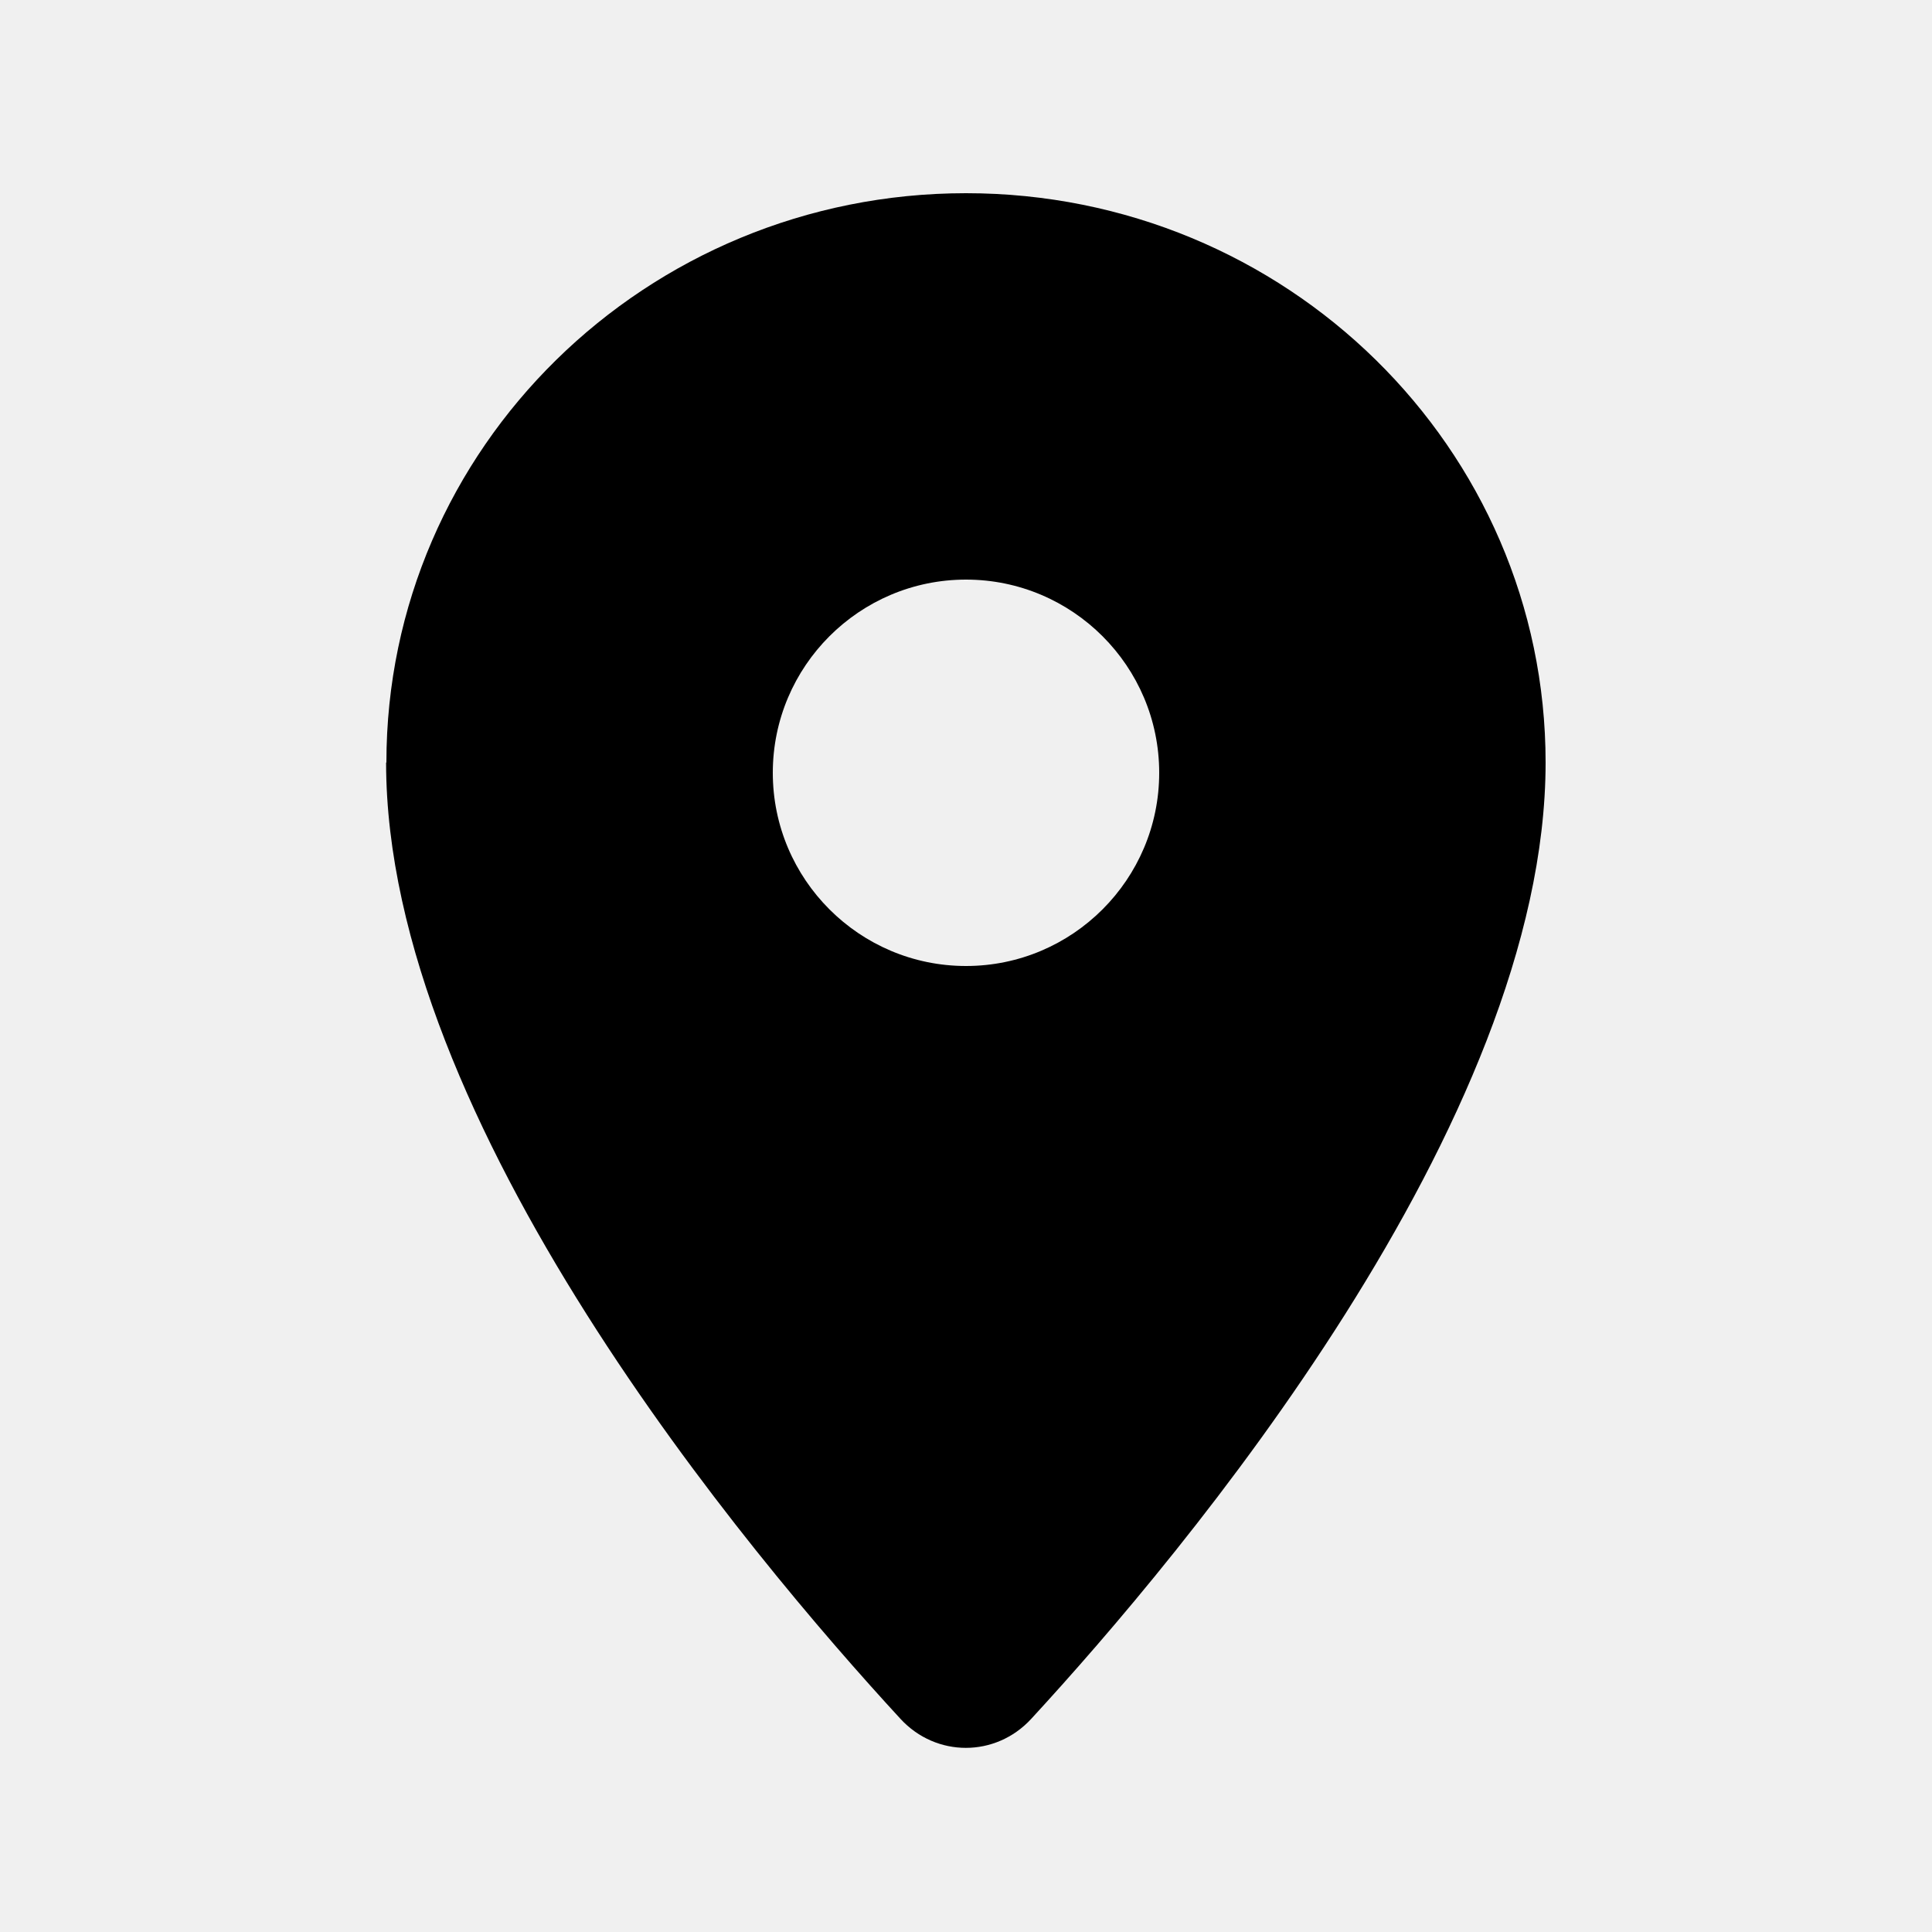
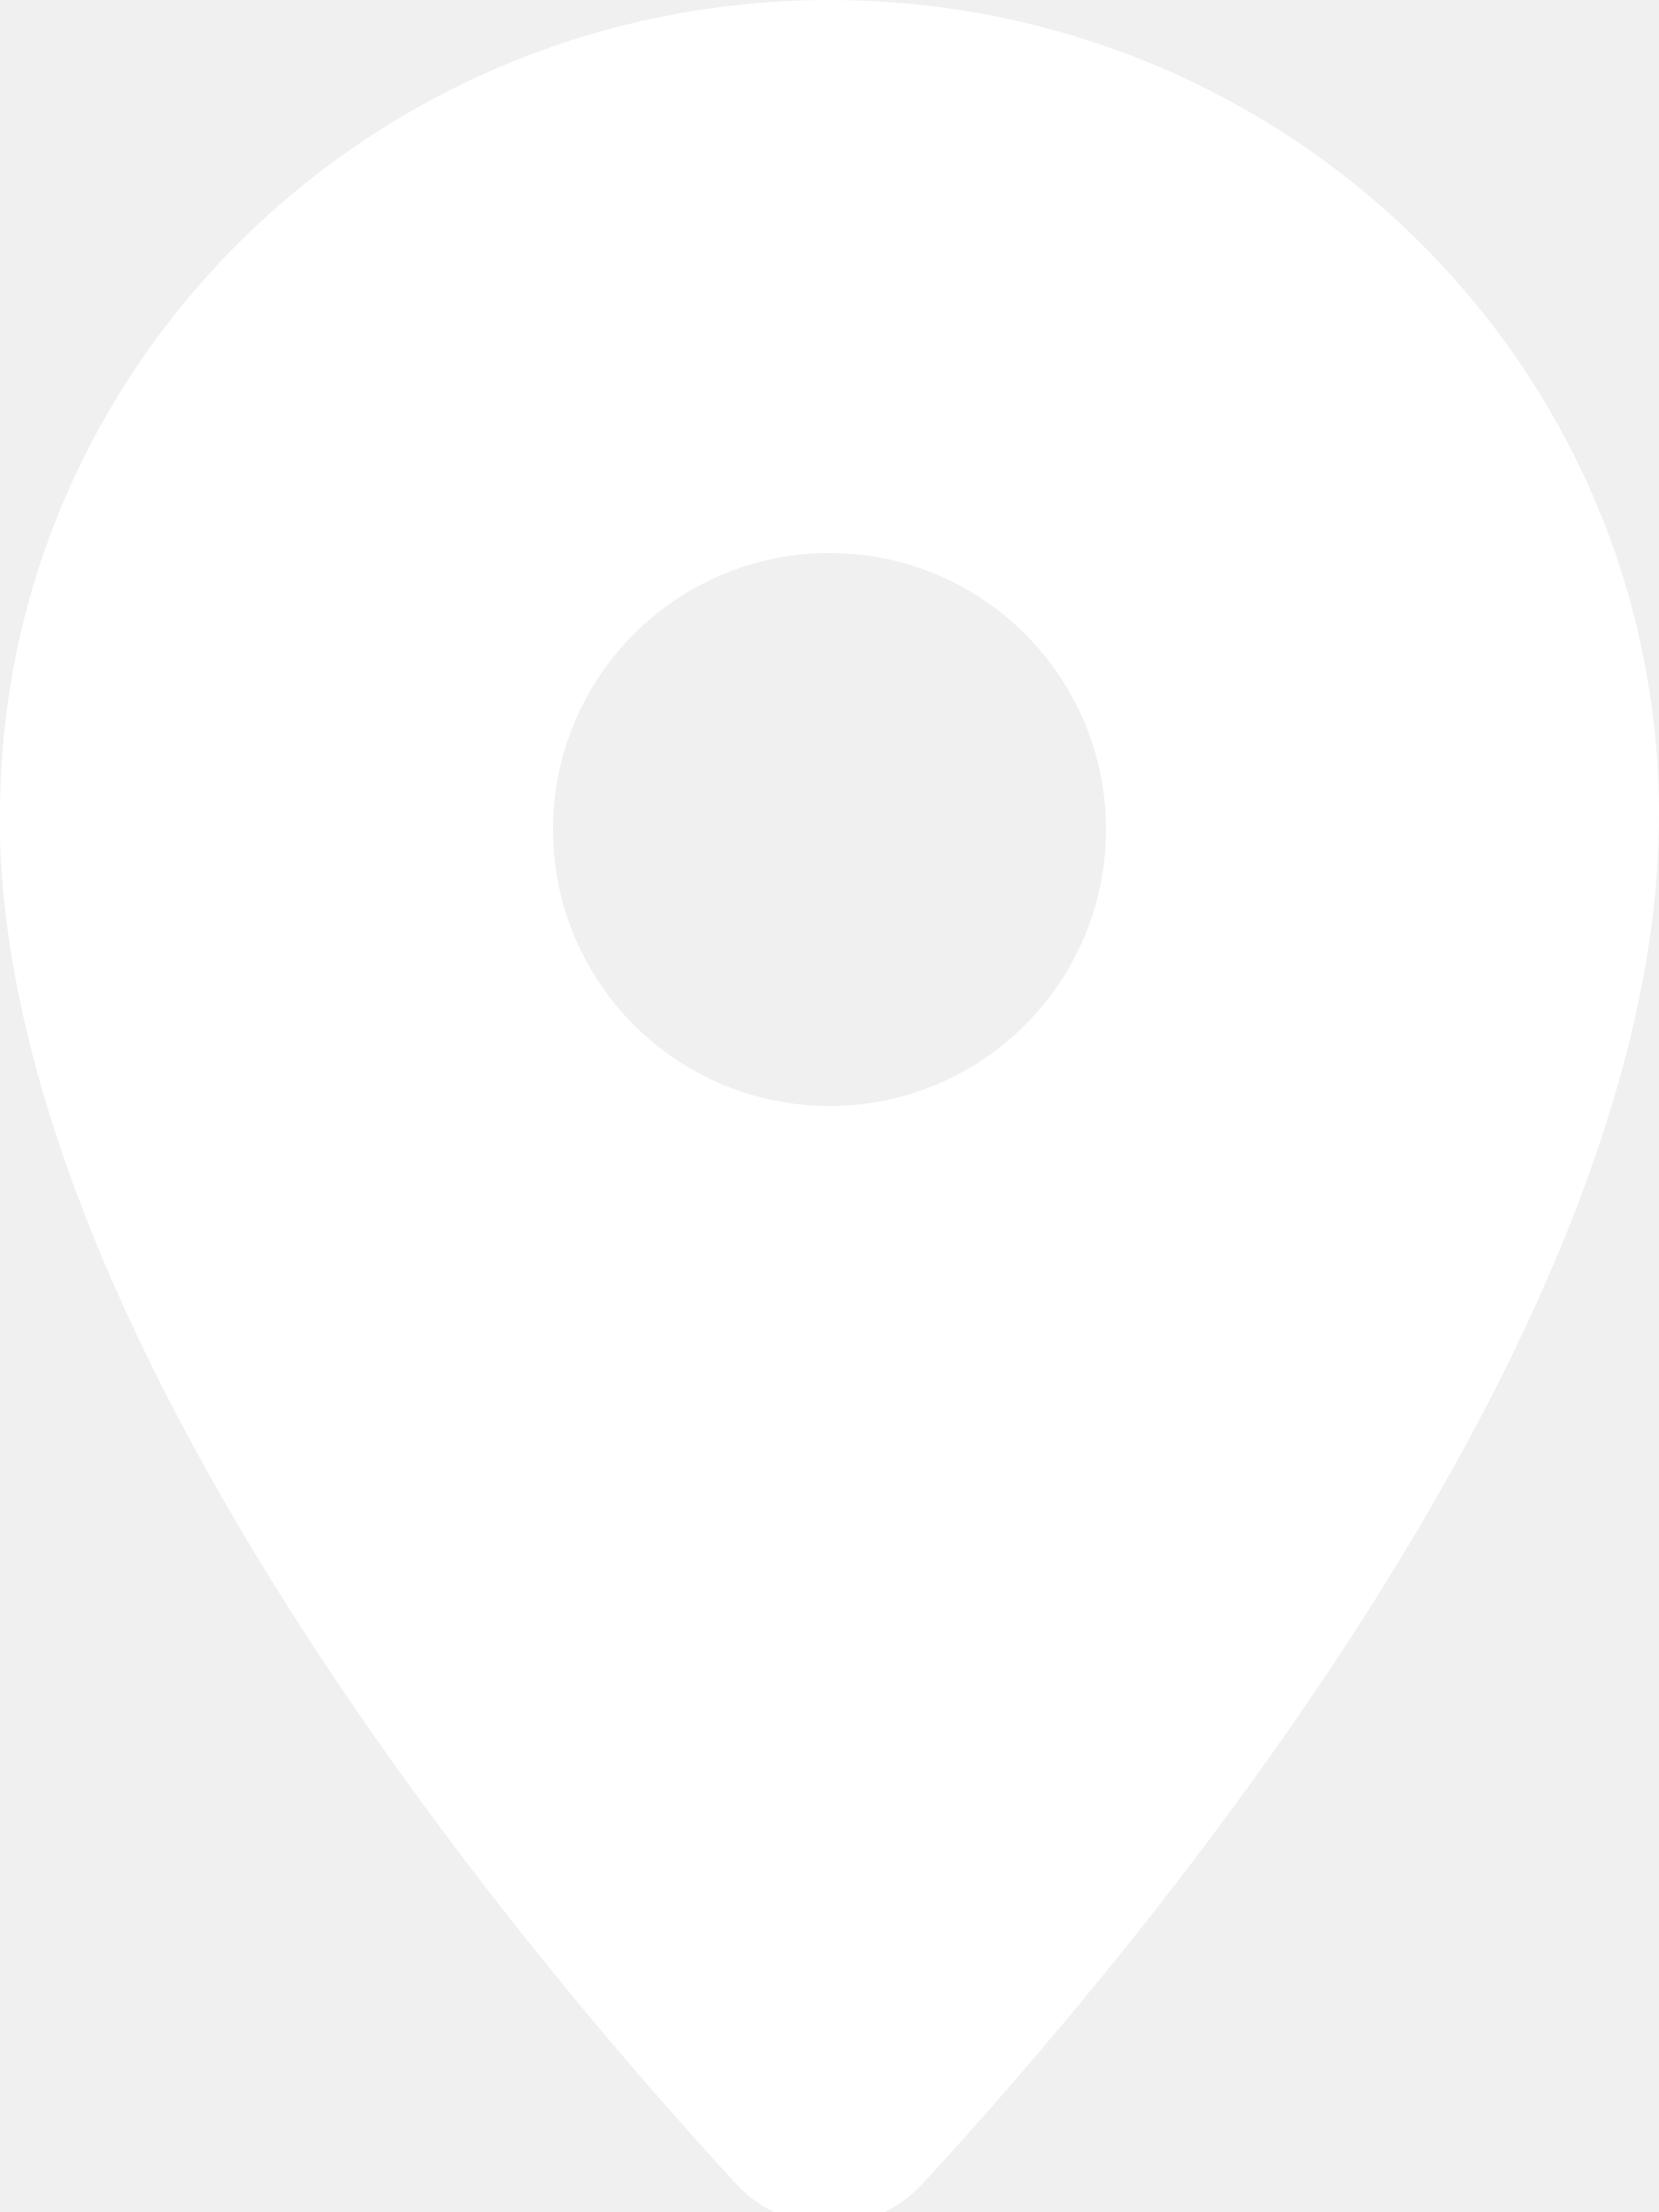
- <svg xmlns="http://www.w3.org/2000/svg" viewBox="0 0 640 640">
-   <path d="M128 252.6C128 148.4 214 64 320 64C426 64 512 148.4 512 252.6C512 371.9 391.8 514.9 341.6 569.4C329.8 582.2 310.1 582.2 298.3 569.4C248.1 514.9 127.9 371.9 127.9 252.6zM320 320C355.3 320 384 291.3 384 256C384 220.7 355.3 192 320 192C284.7 192 256 220.7 256 256C256 291.3 284.7 320 320 320z" />
+ <svg xmlns="http://www.w3.org/2000/svg" viewBox="0 0 384 512">
+   <path fill="#ffffff" d="M0 188.6C0 84.4 86 0 192 0S384 84.4 384 188.6c0 119.3-120.2 262.3-170.4 316.8-11.8 12.8-31.5 12.8-43.3 0-50.2-54.5-170.4-197.5-170.4-316.8zM192 256a64 64 0 1 0 0-128 64 64 0 1 0 0 128z" />
</svg>
